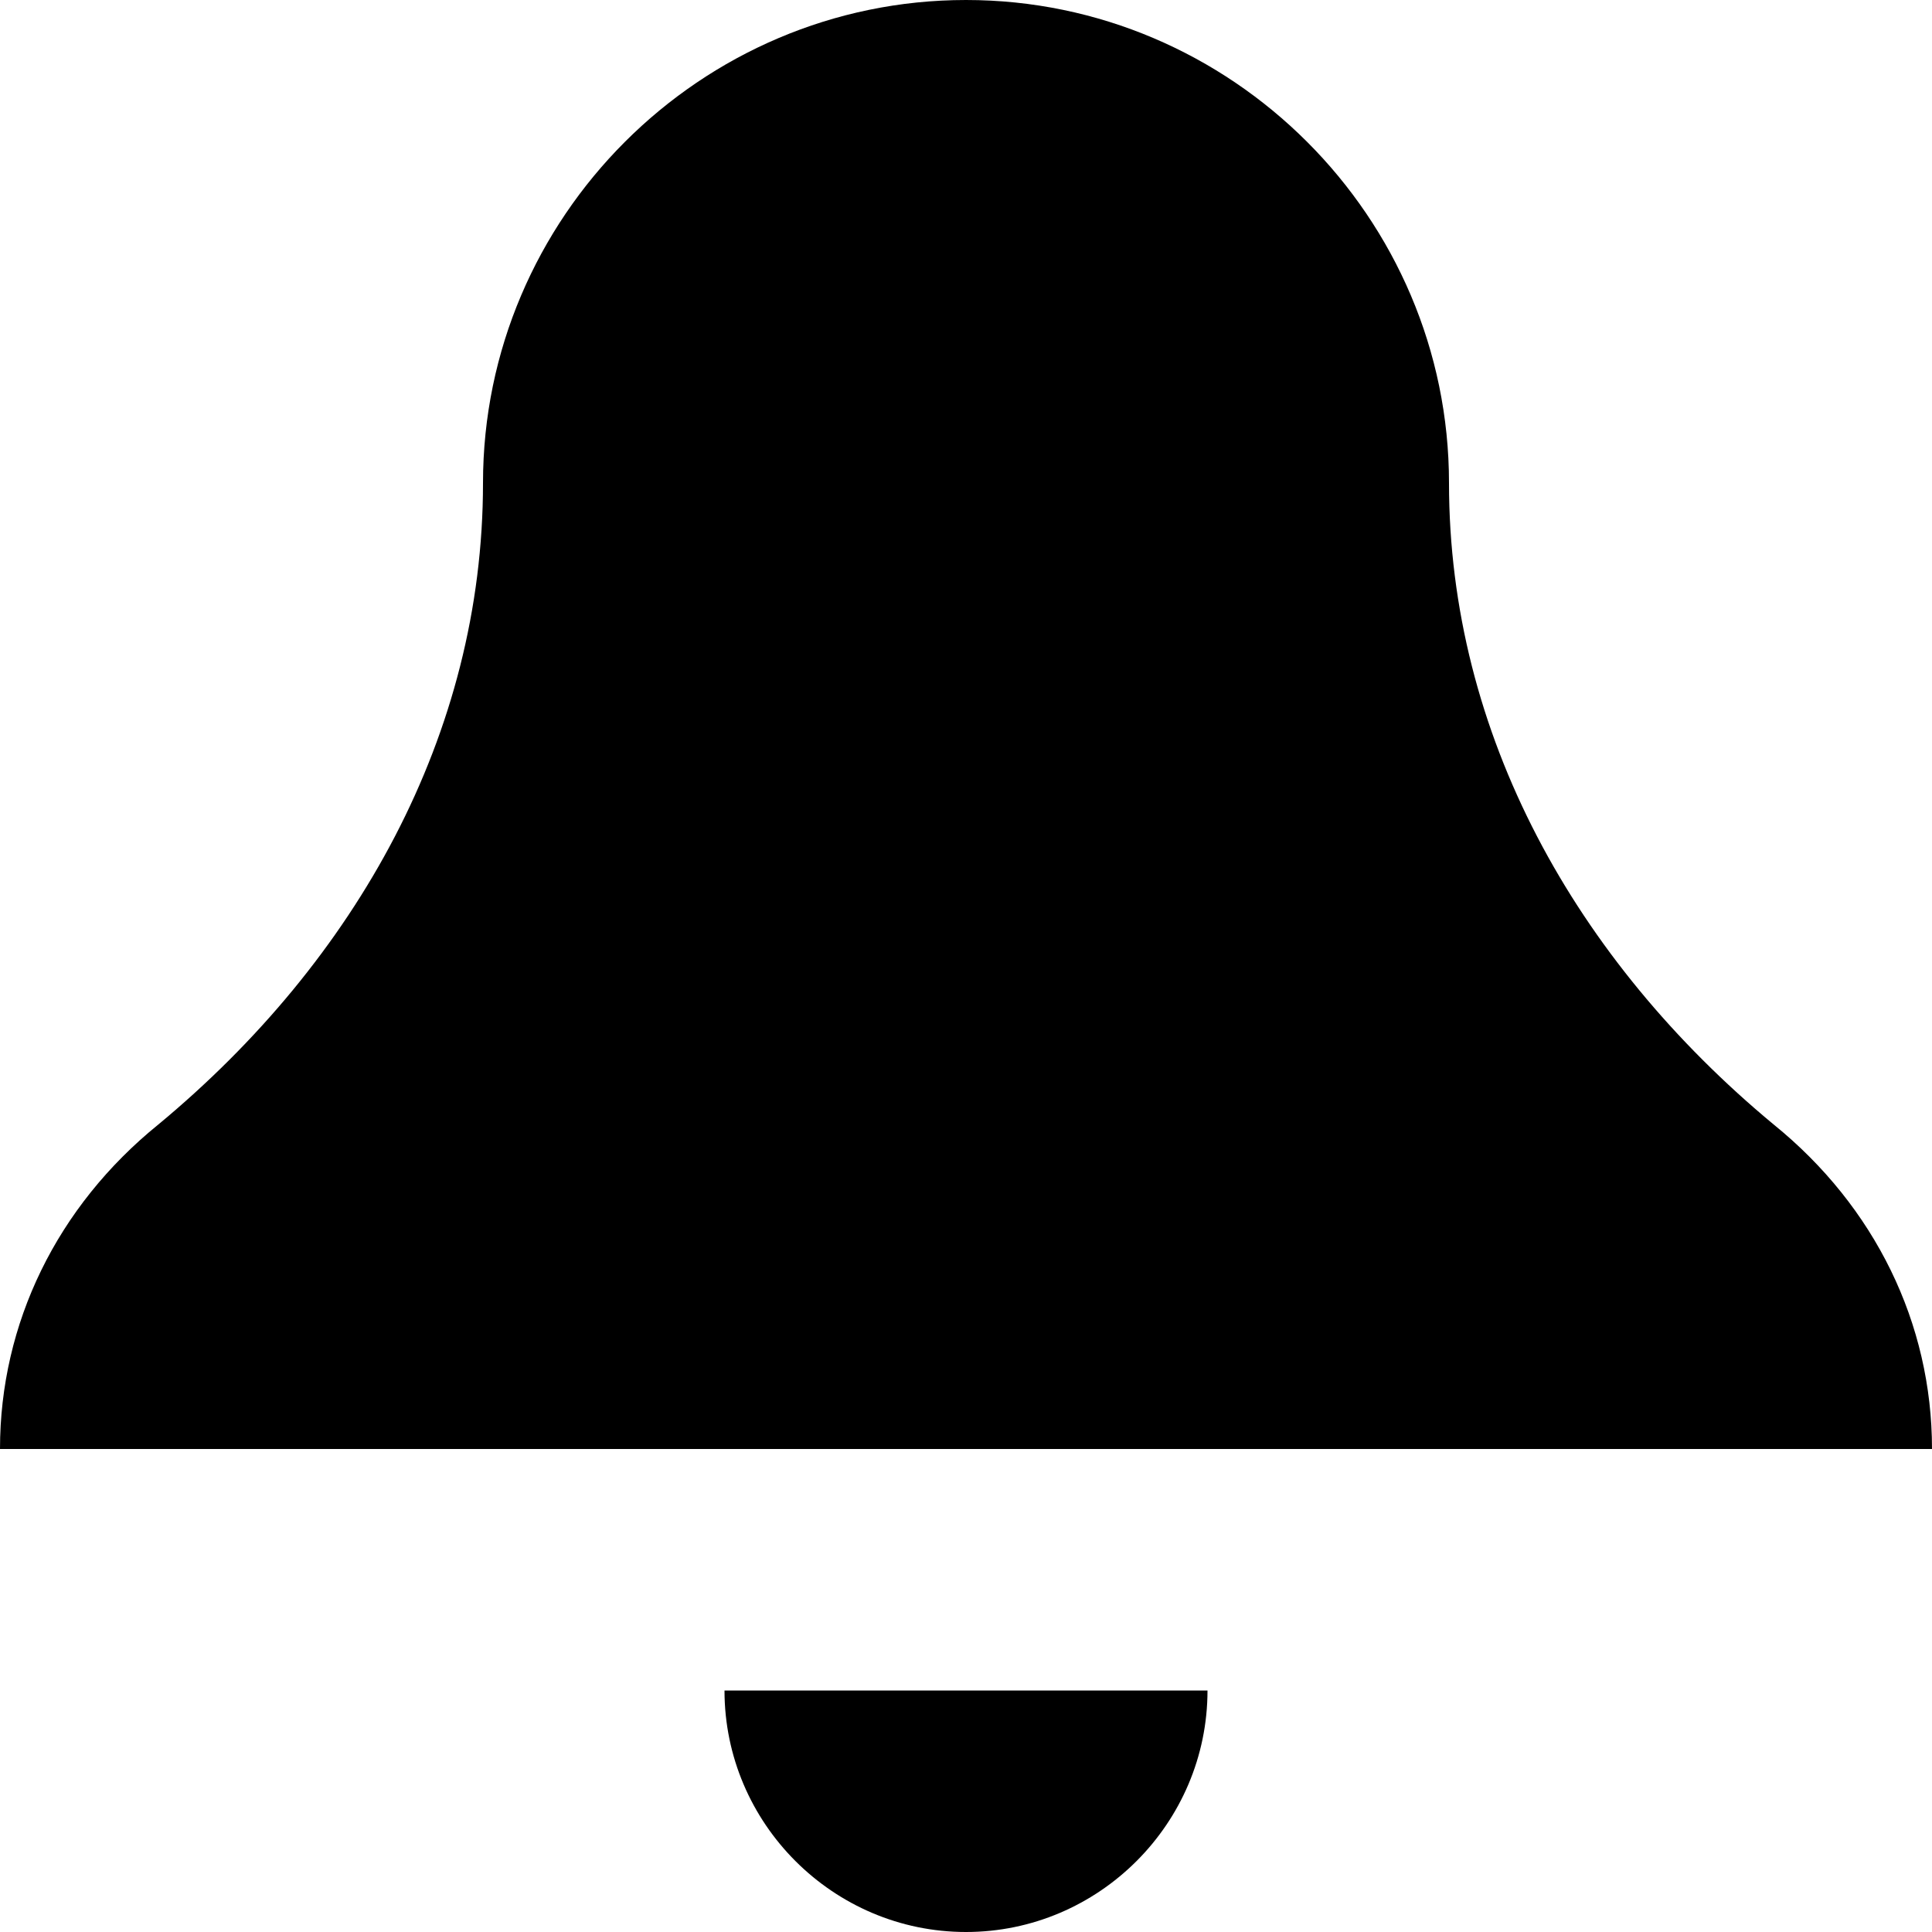
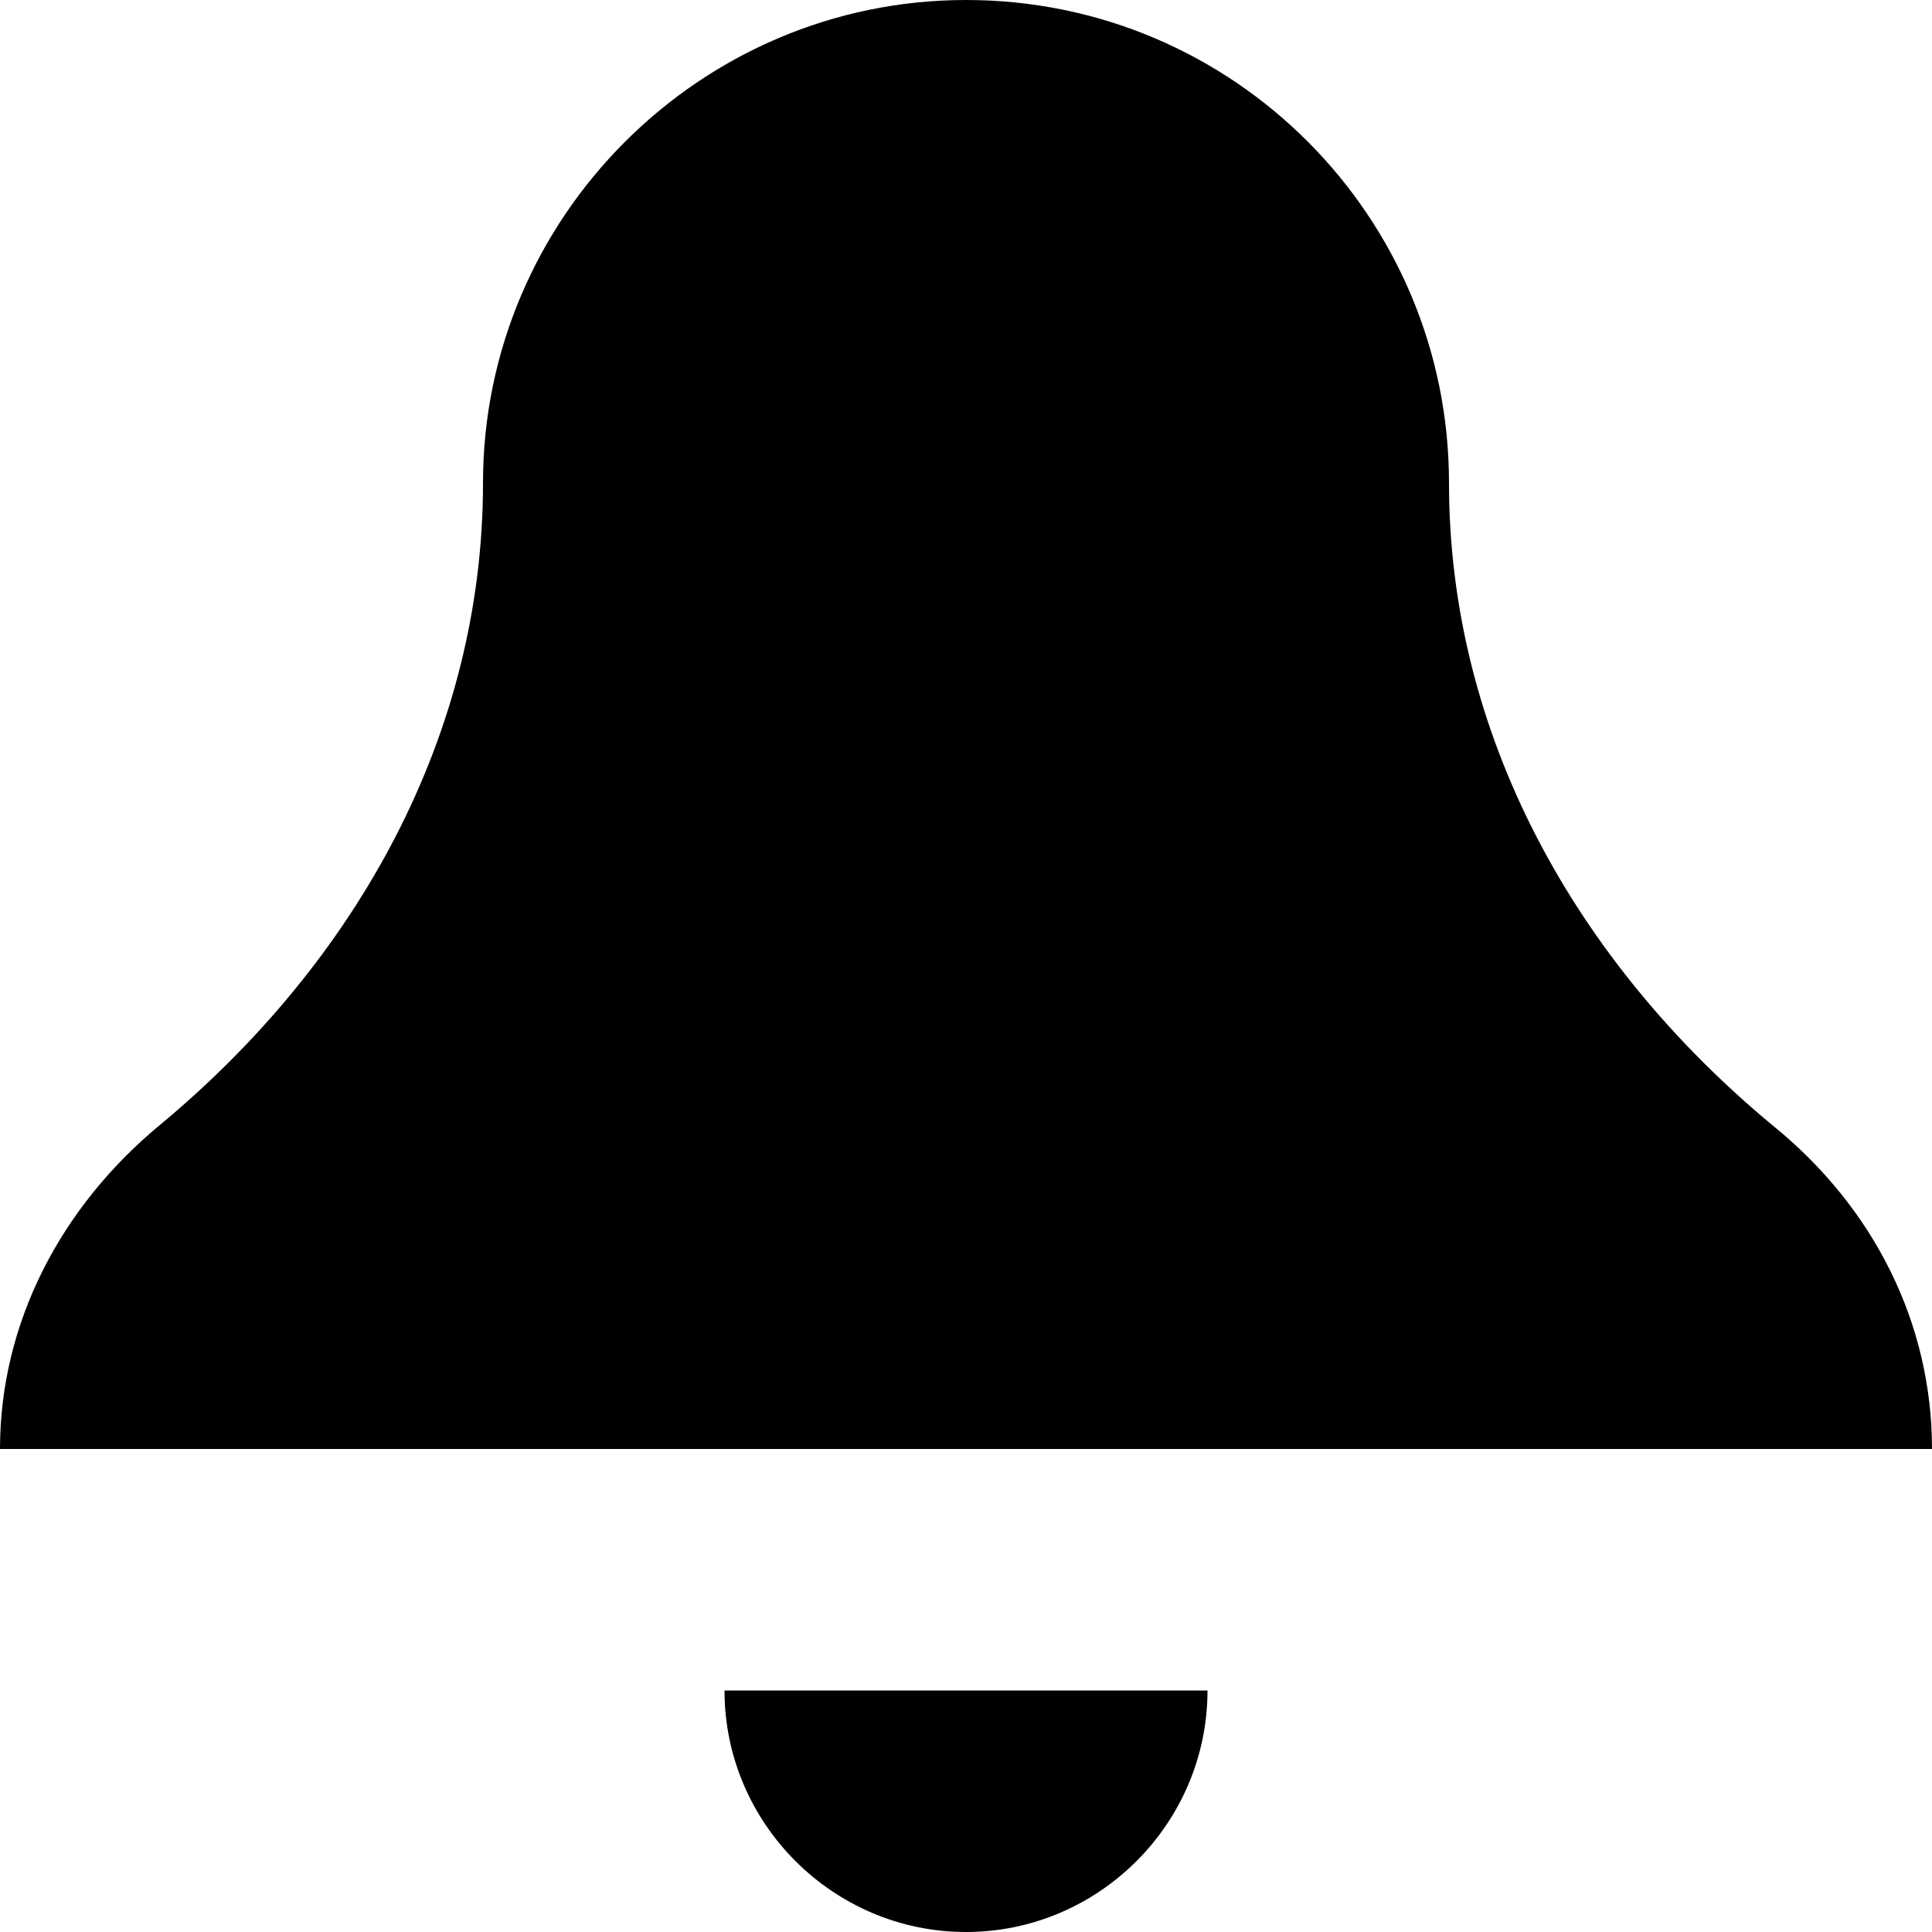
<svg xmlns="http://www.w3.org/2000/svg" width="8" height="8" viewBox="0 0 8 8">
-   <path d="M4 0c-1.1 0-2 .9-2 2 0 1.04-.524 1.976-1.344 2.656-.42.34-.656.824-.656 1.344h8c0-.52-.236-1.004-.656-1.344-.82-.68-1.344-1.616-1.344-2.656 0-1.1-.9-2-2-2zm-1 7c0 .55.45 1 1 1s1-.45 1-1h-2z" />
+   <path d="M4 0c-1.1 0-2 .9-2 2 0 1.04-.52 1.98-1.34 2.66-.41.34-.66.82-.66 1.34h8c0-.52-.24-1-.66-1.34-.82-.68-1.34-1.62-1.34-2.66 0-1.1-.89-2-2-2zm-1 7c0 .55.45 1 1 1s1-.45 1-1h-2z" />
</svg>
